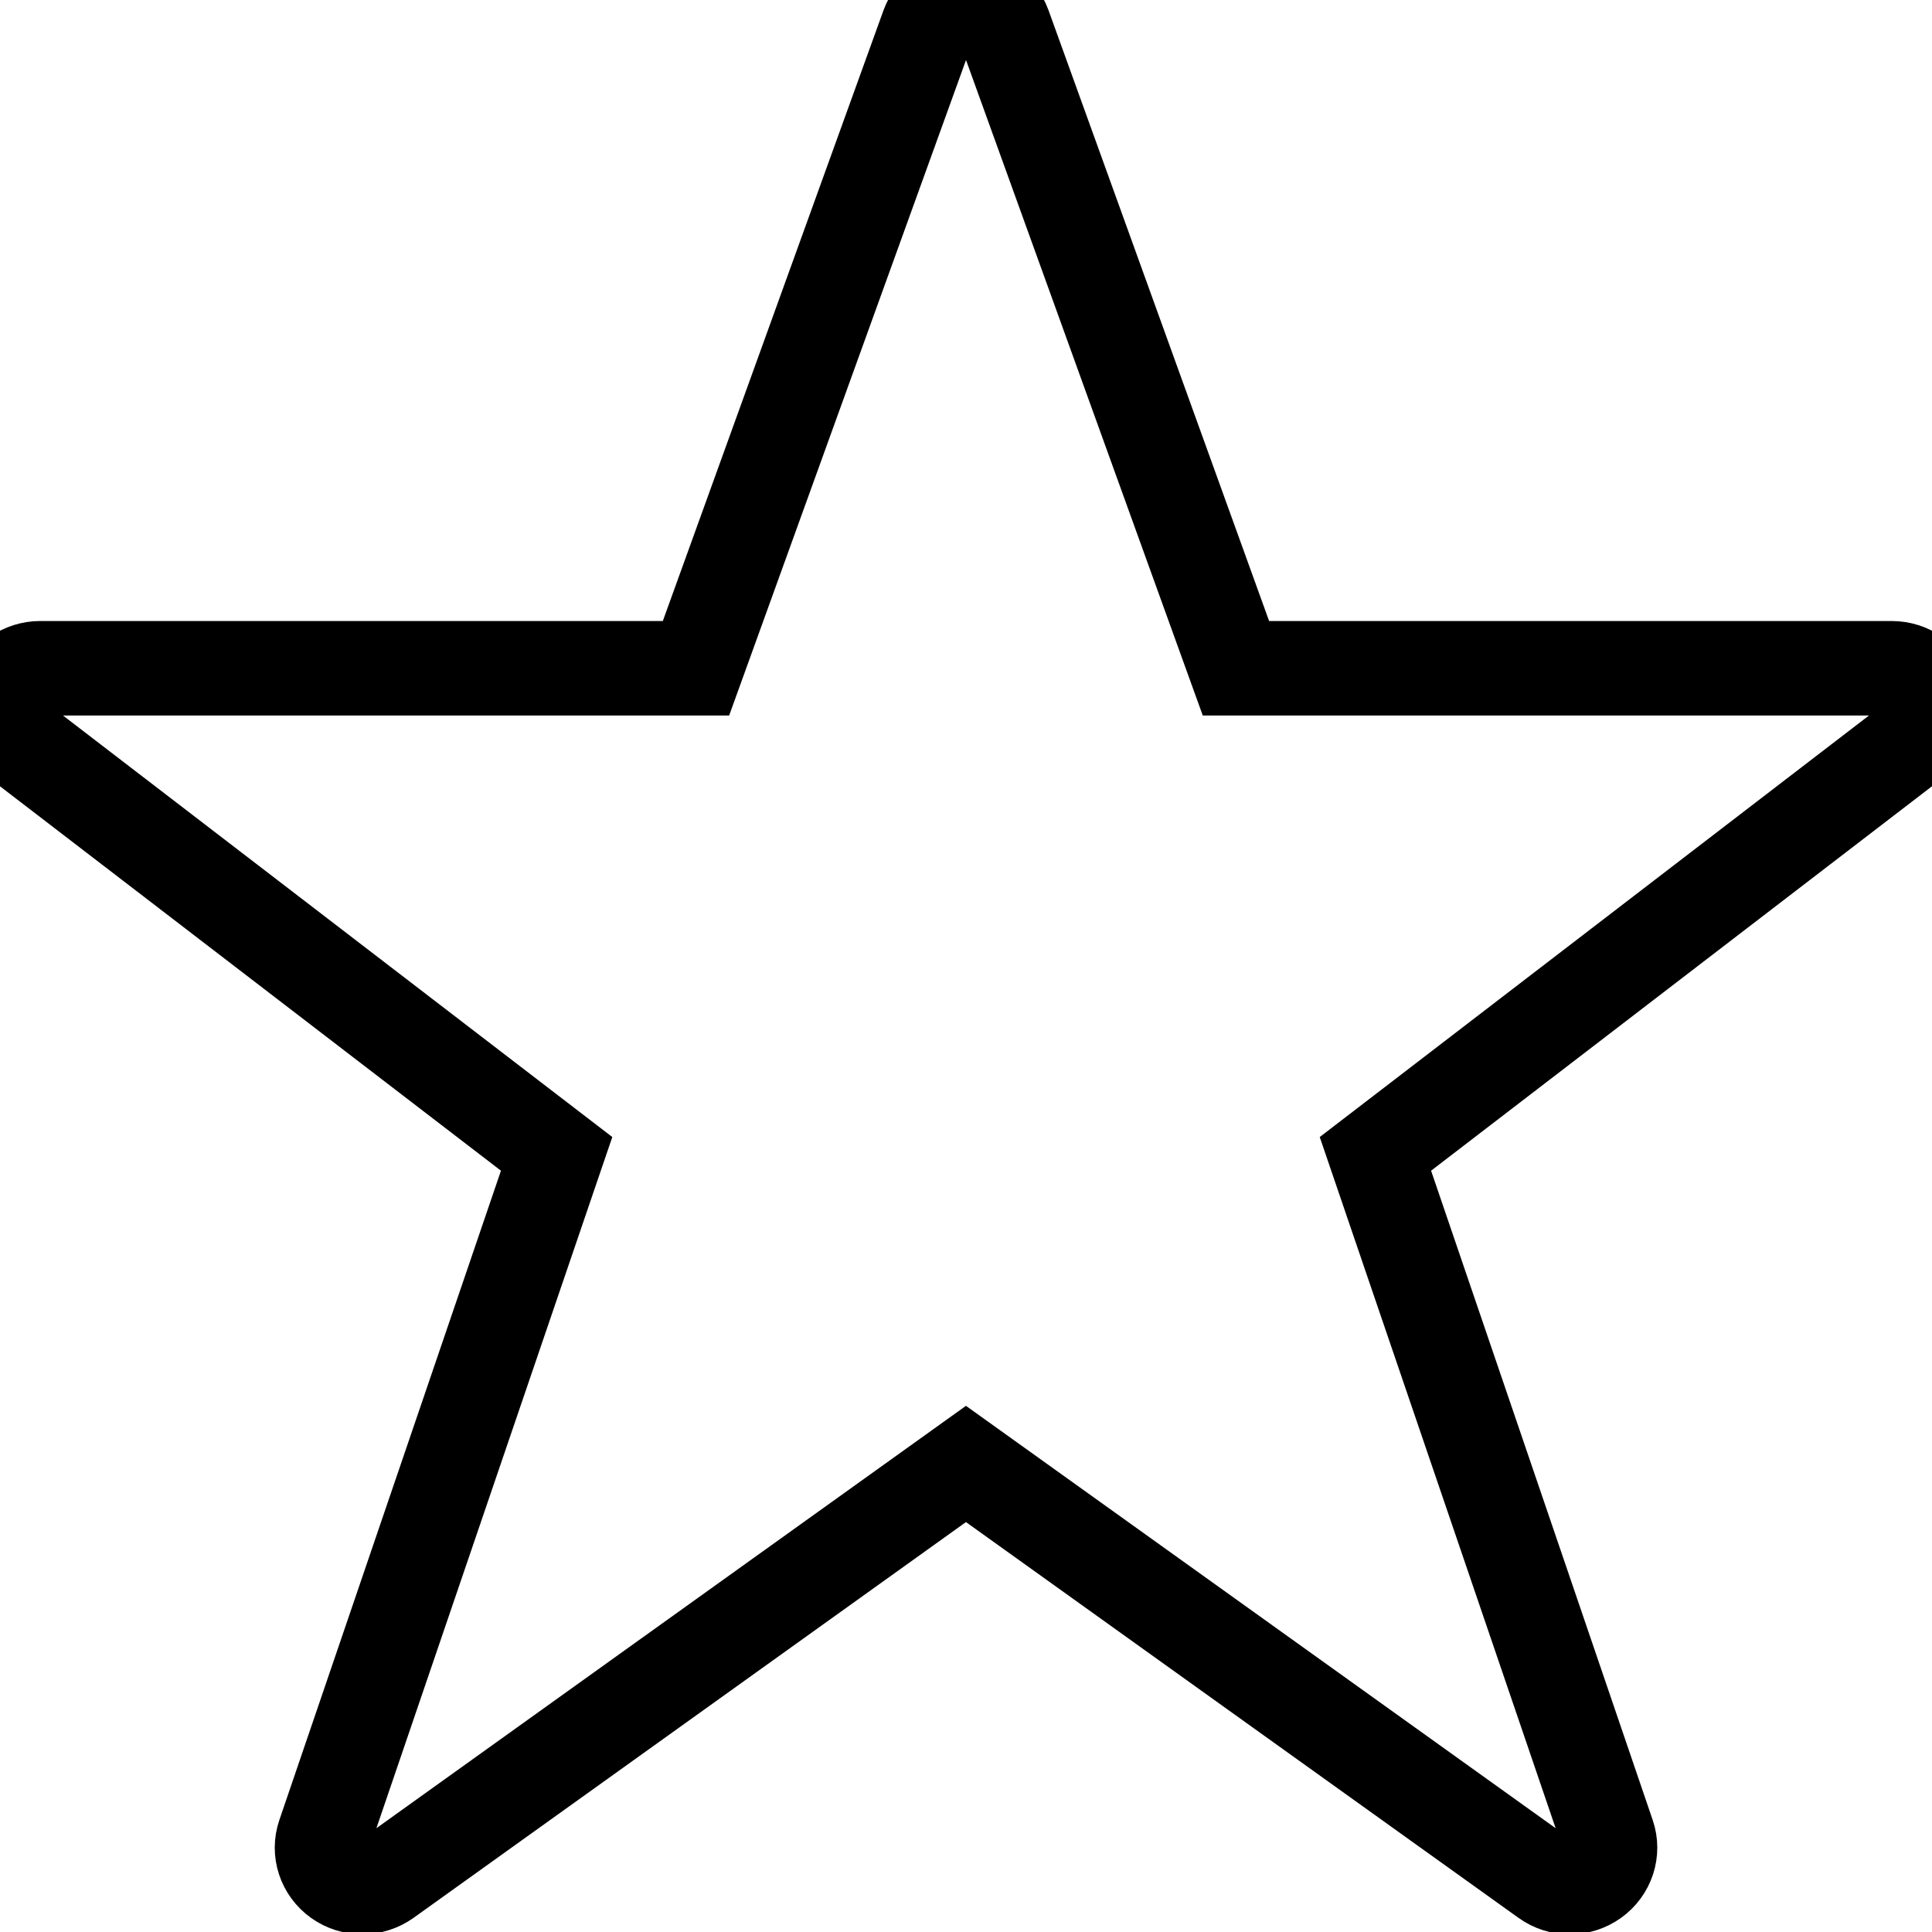
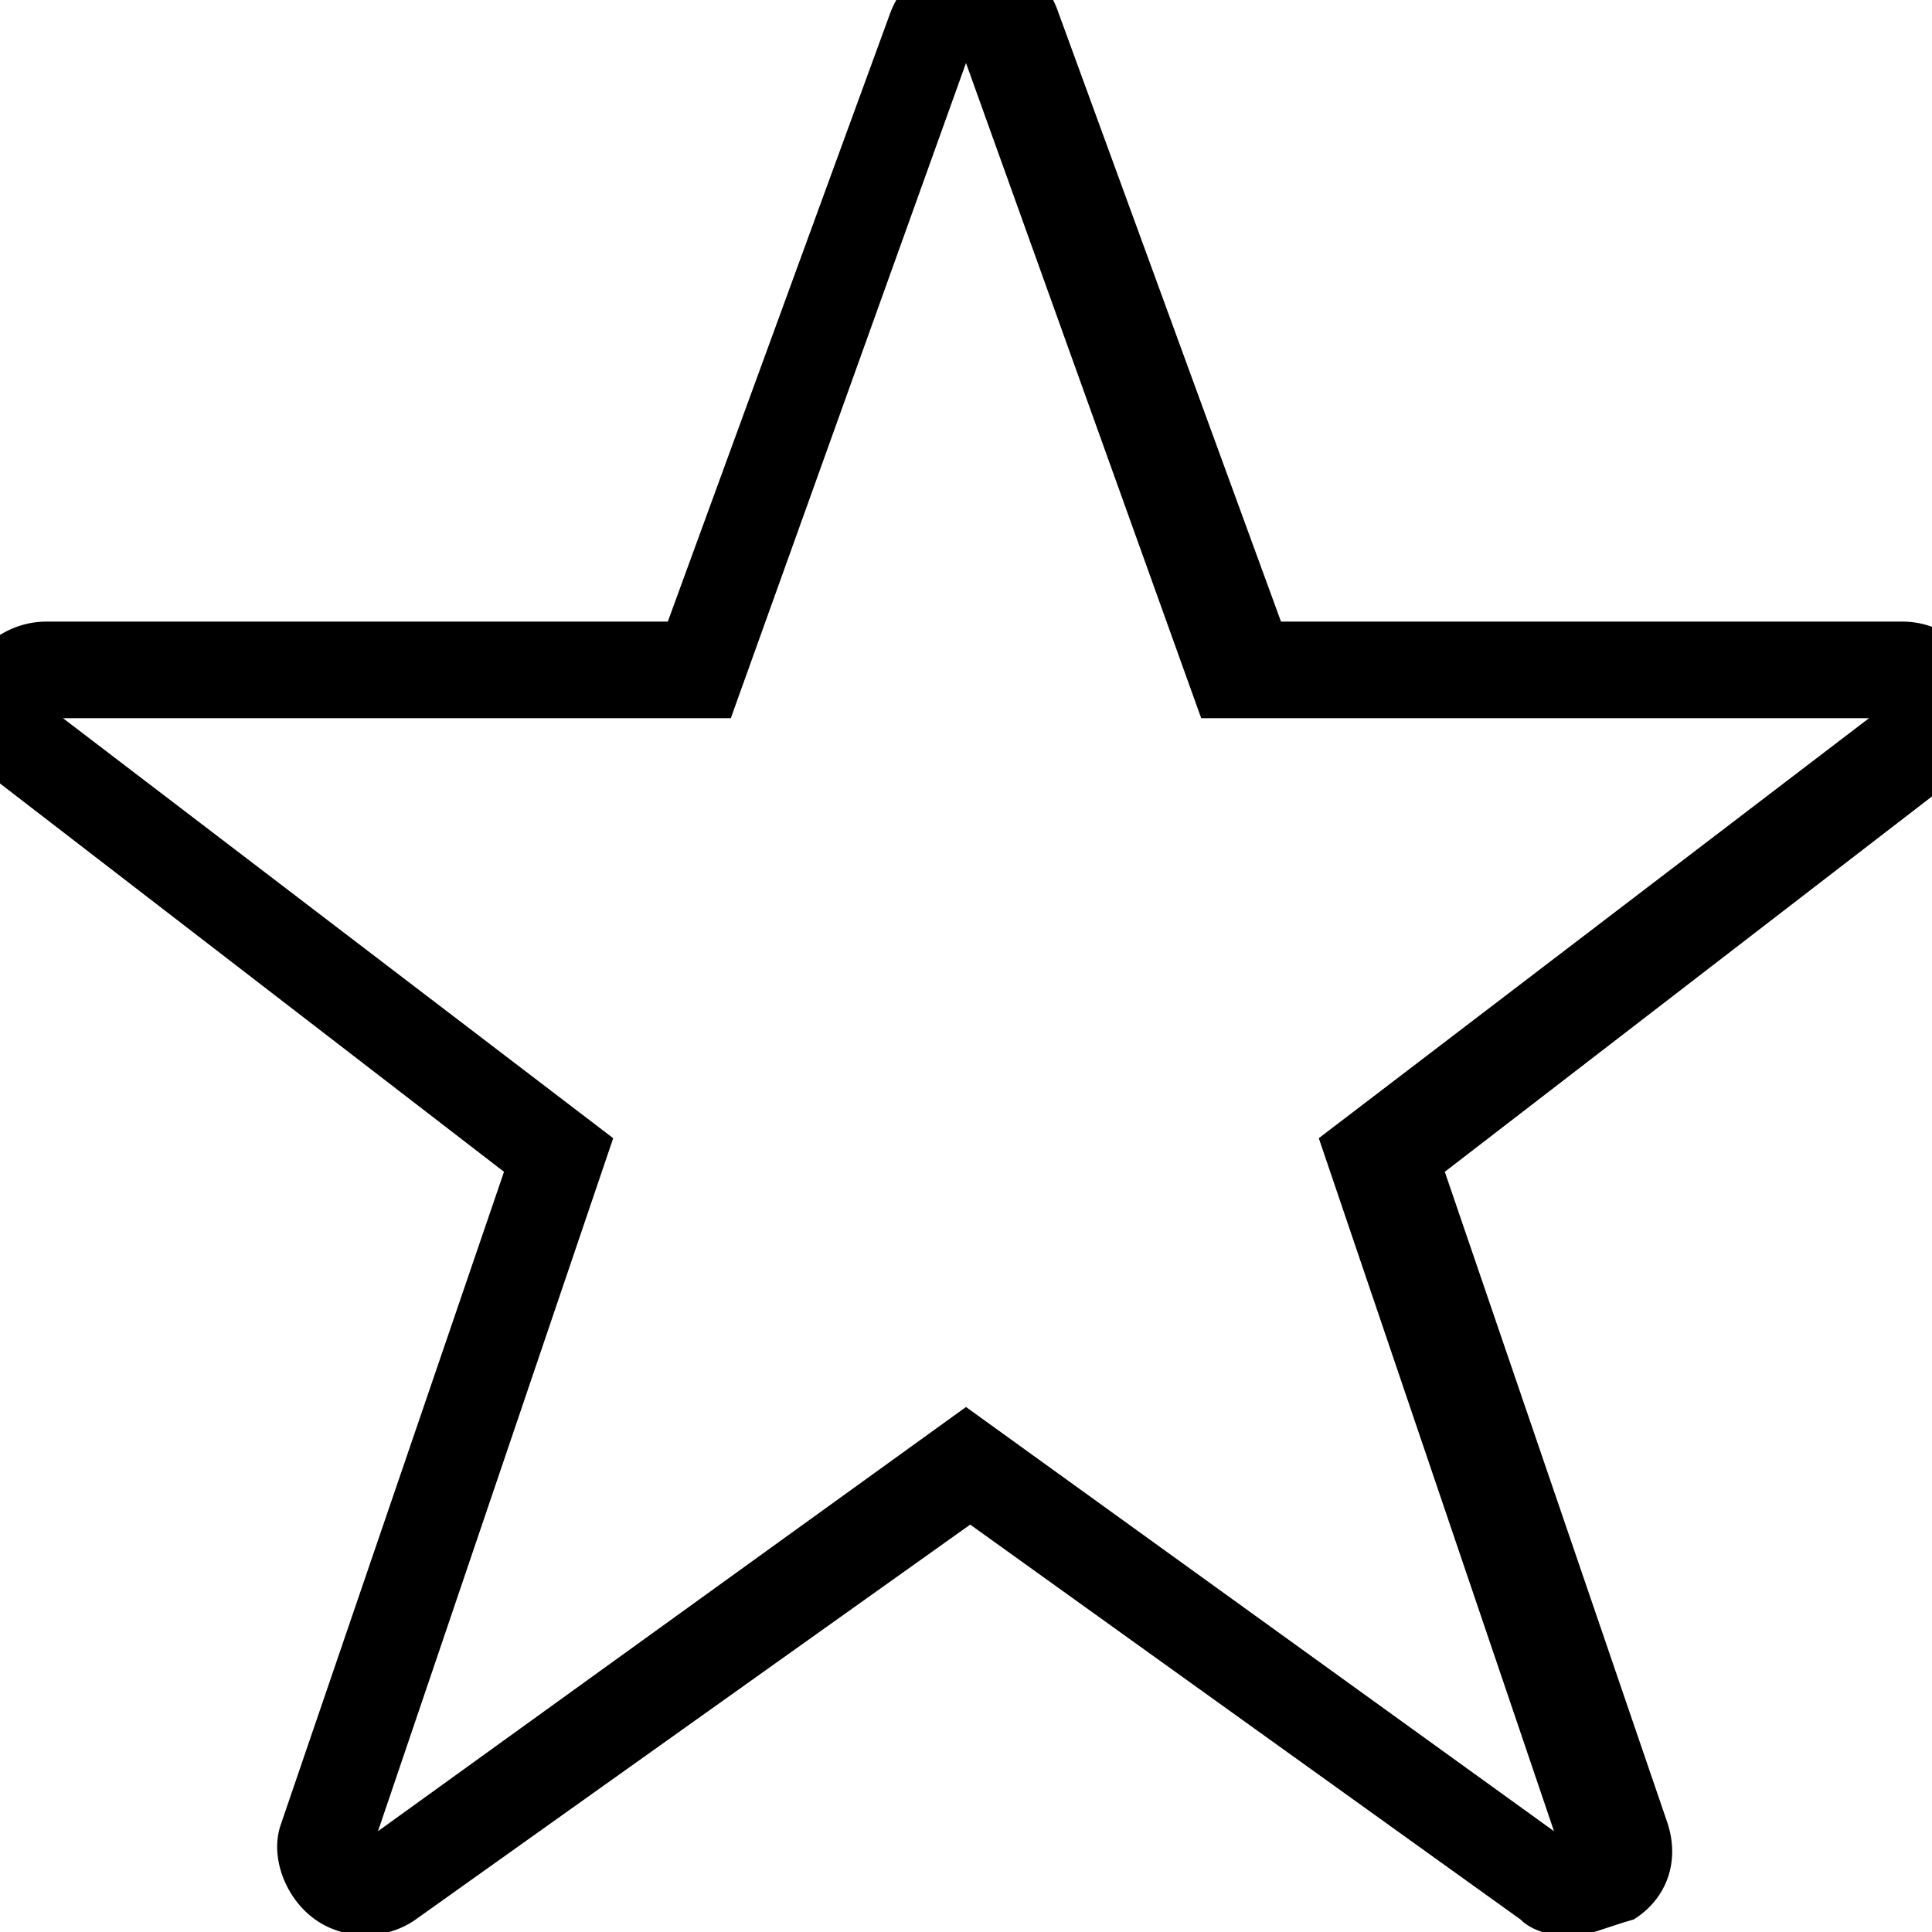
- <svg xmlns="http://www.w3.org/2000/svg" width="46px" height="46px" viewBox="0 0 46 46" version="1.1">
-   <defs />
-   <g id="Page-1" stroke="none" stroke-width="1" fill="none" fill-rule="evenodd">
-     <g id="star" stroke="#000000" stroke-width="2.25">
-       <path d="M45.041,15.911 L37.278,15.911 L29.427,15.911 L23.905,0.622 C23.768,0.248 23.407,0 22.999,0 C22.594,0 22.233,0.248 22.096,0.622 L16.571,15.911 L0.957,15.911 C0.55,15.911 0.186,16.166 0.052,16.542 C-0.08,16.919 0.045,17.336 0.366,17.584 L13.253,27.473 L7.716,43.697 C7.584,44.083 7.723,44.509 8.061,44.75 C8.397,44.989 8.854,44.989 9.192,44.748 L22.999,34.856 L36.809,44.748 C36.977,44.87 37.176,44.931 37.374,44.931 C37.573,44.931 37.772,44.87 37.94,44.75 C38.278,44.509 38.417,44.083 38.285,43.697 L32.748,27.473 L45.633,17.584 C45.956,17.336 46.081,16.919 45.947,16.542 C45.815,16.166 45.451,15.911 45.041,15.911 Z" id="Imported-Layers" />
+ <svg xmlns="http://www.w3.org/2000/svg" version="1.1" id="Layer_1" x="0px" y="0px" width="46px" height="46px" viewBox="-1416 878 46 46" enable-background="new -1416 878 46 46" xml:space="preserve">
+   <g id="Page-1">
+     <g id="star" fill="currentColor">
+       <path d="M-1378.6,924.1c-0.4,0-0.9-0.1-1.2-0.4l-13.1-9.4l-13.2,9.4c-0.7,0.5-1.7,0.5-2.4,0c-0.7-0.5-1.1-1.5-0.8-2.3l5.3-15.5    l-12.2-9.4c-0.7-0.5-1-1.5-0.7-2.3c0.3-0.8,1.1-1.4,2-1.4h14.8l5.3-14.5c0.3-0.8,1.1-1.4,2-1.4c0.9,0,1.7,0.5,2,1.4l5.3,14.5h14.8    c0.9,0,1.7,0.6,2,1.4c0.3,0.8,0,1.8-0.7,2.3l-12.2,9.4l5.3,15.5c0.3,0.9,0,1.8-0.8,2.3C-1377.8,923.9-1378.2,924.1-1378.6,924.1z     M-1393,911.5l14,10.1l-5.6-16.5l13.1-10h-15.9l-5.6-15.6l-5.6,15.6h-15.9l13.1,10l-5.6,16.5L-1393,911.5z" />
    </g>
  </g>
</svg>
